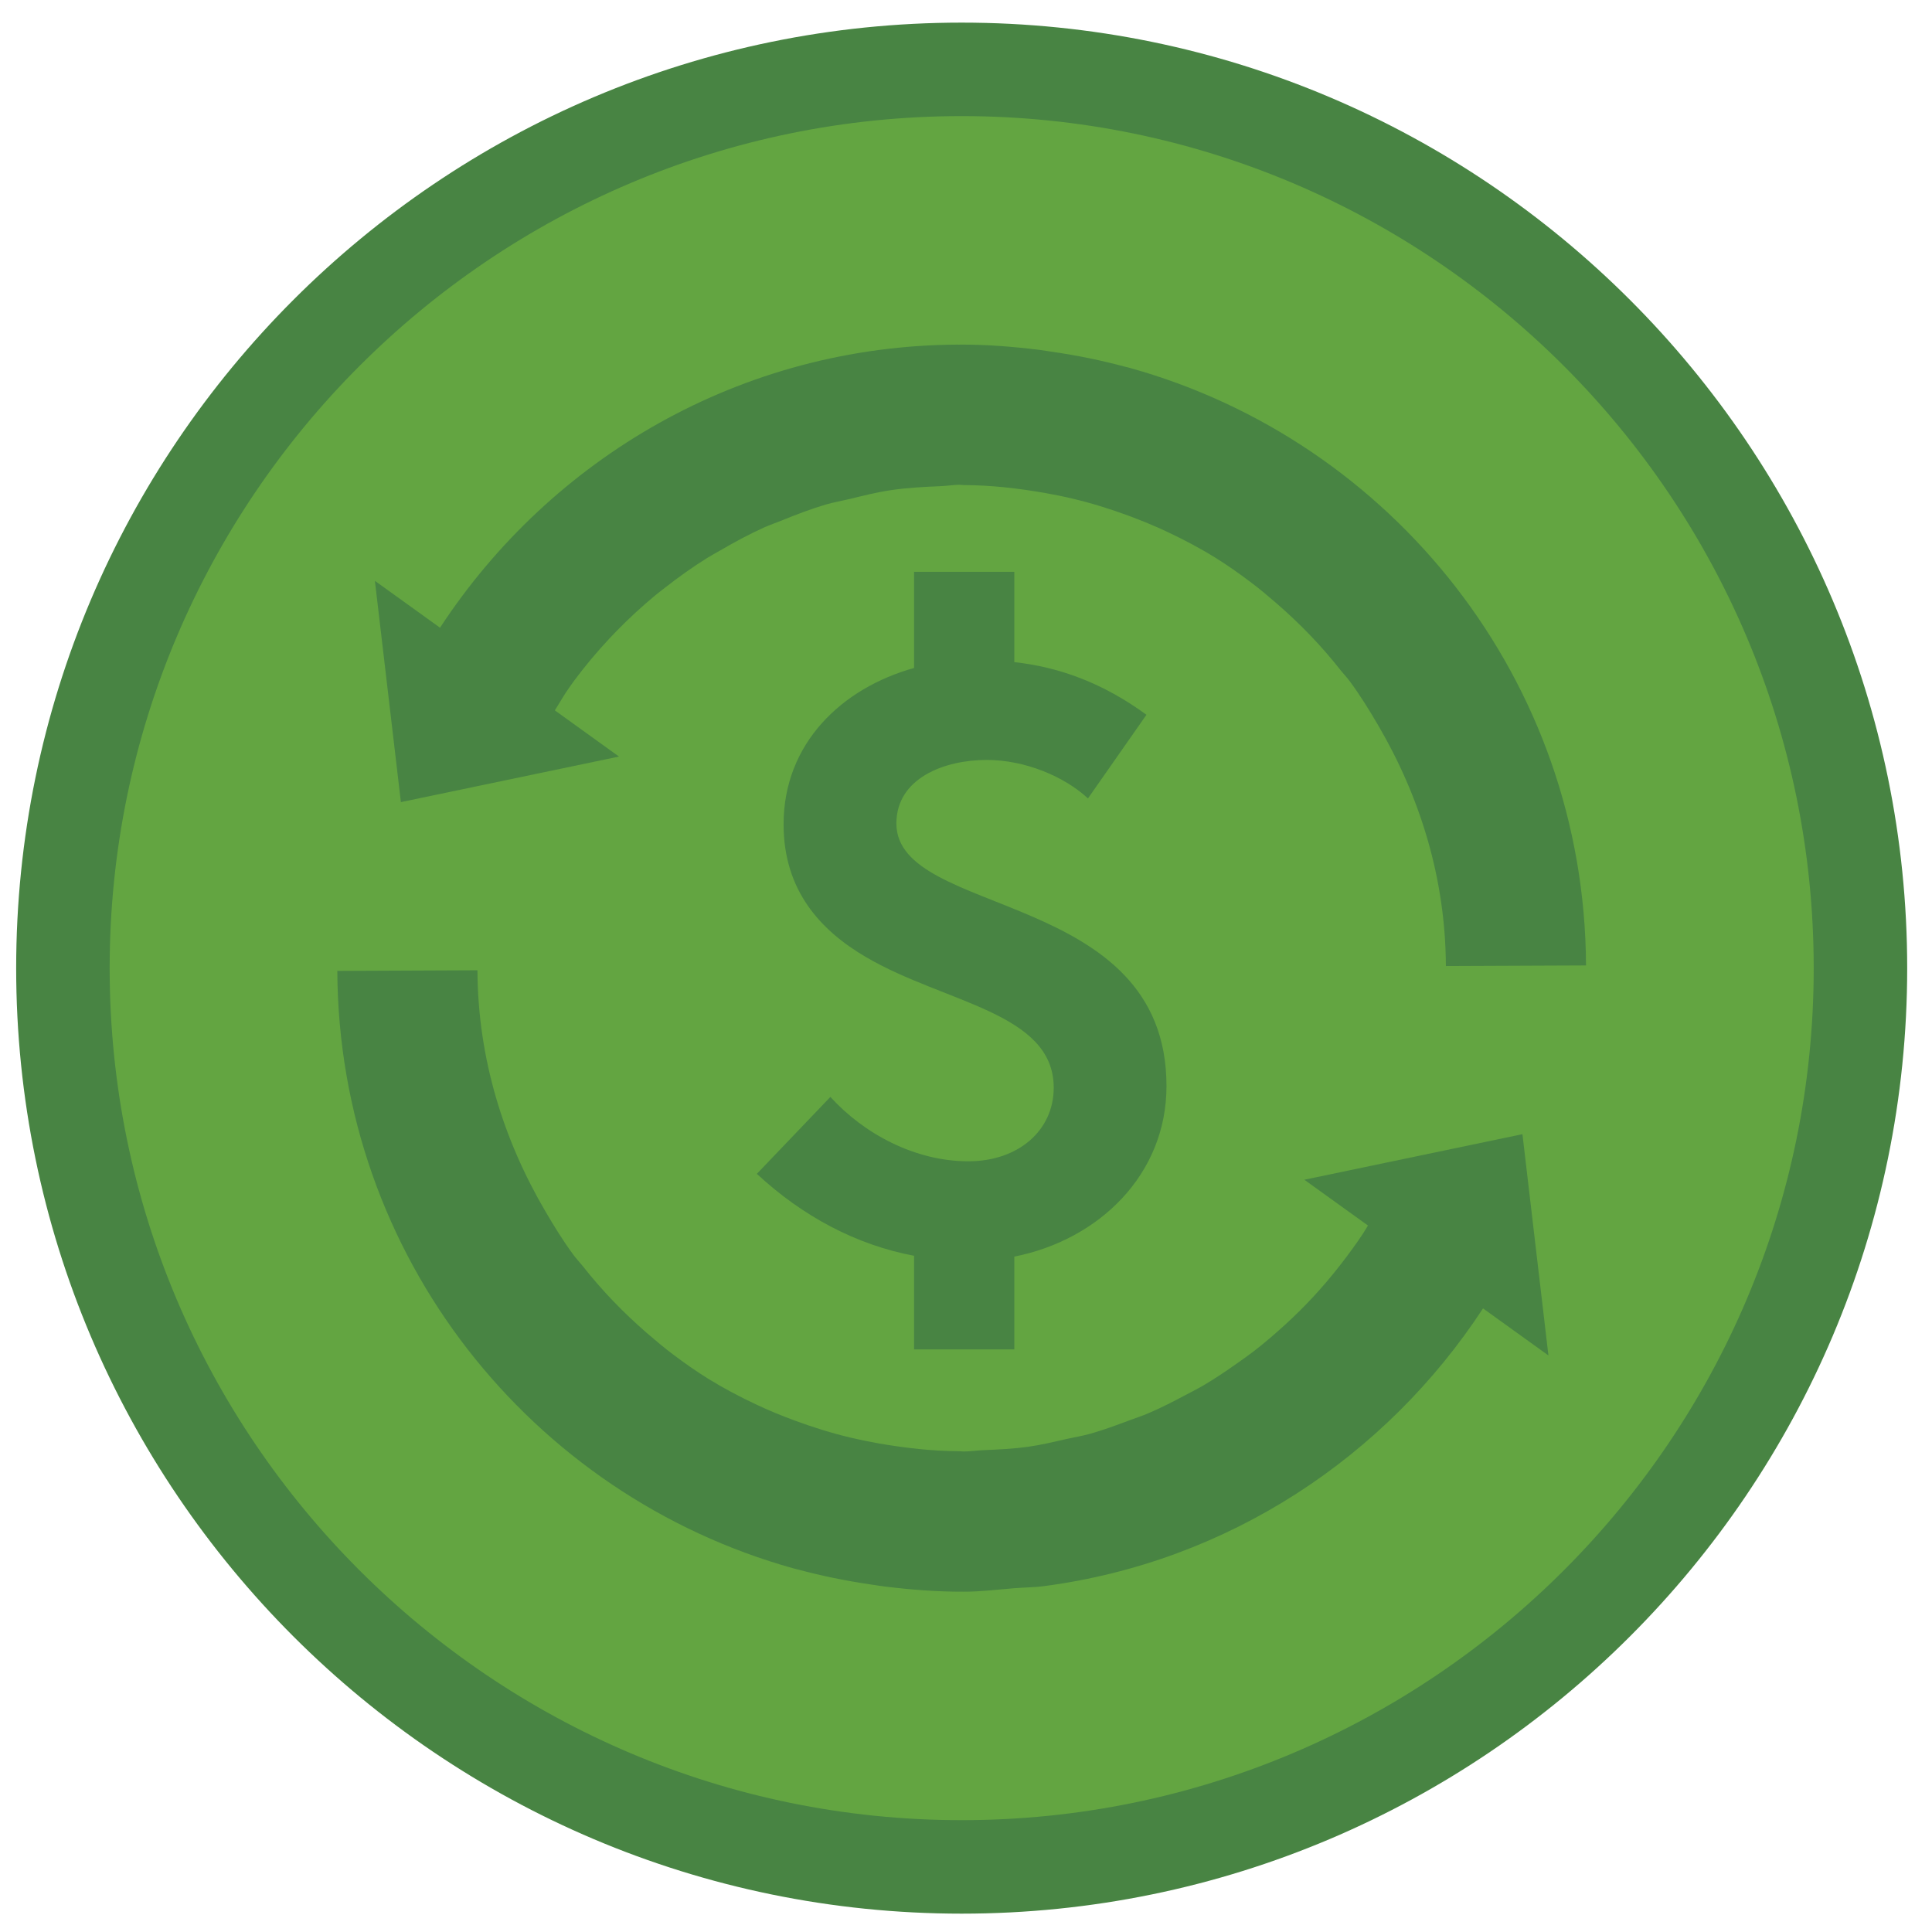
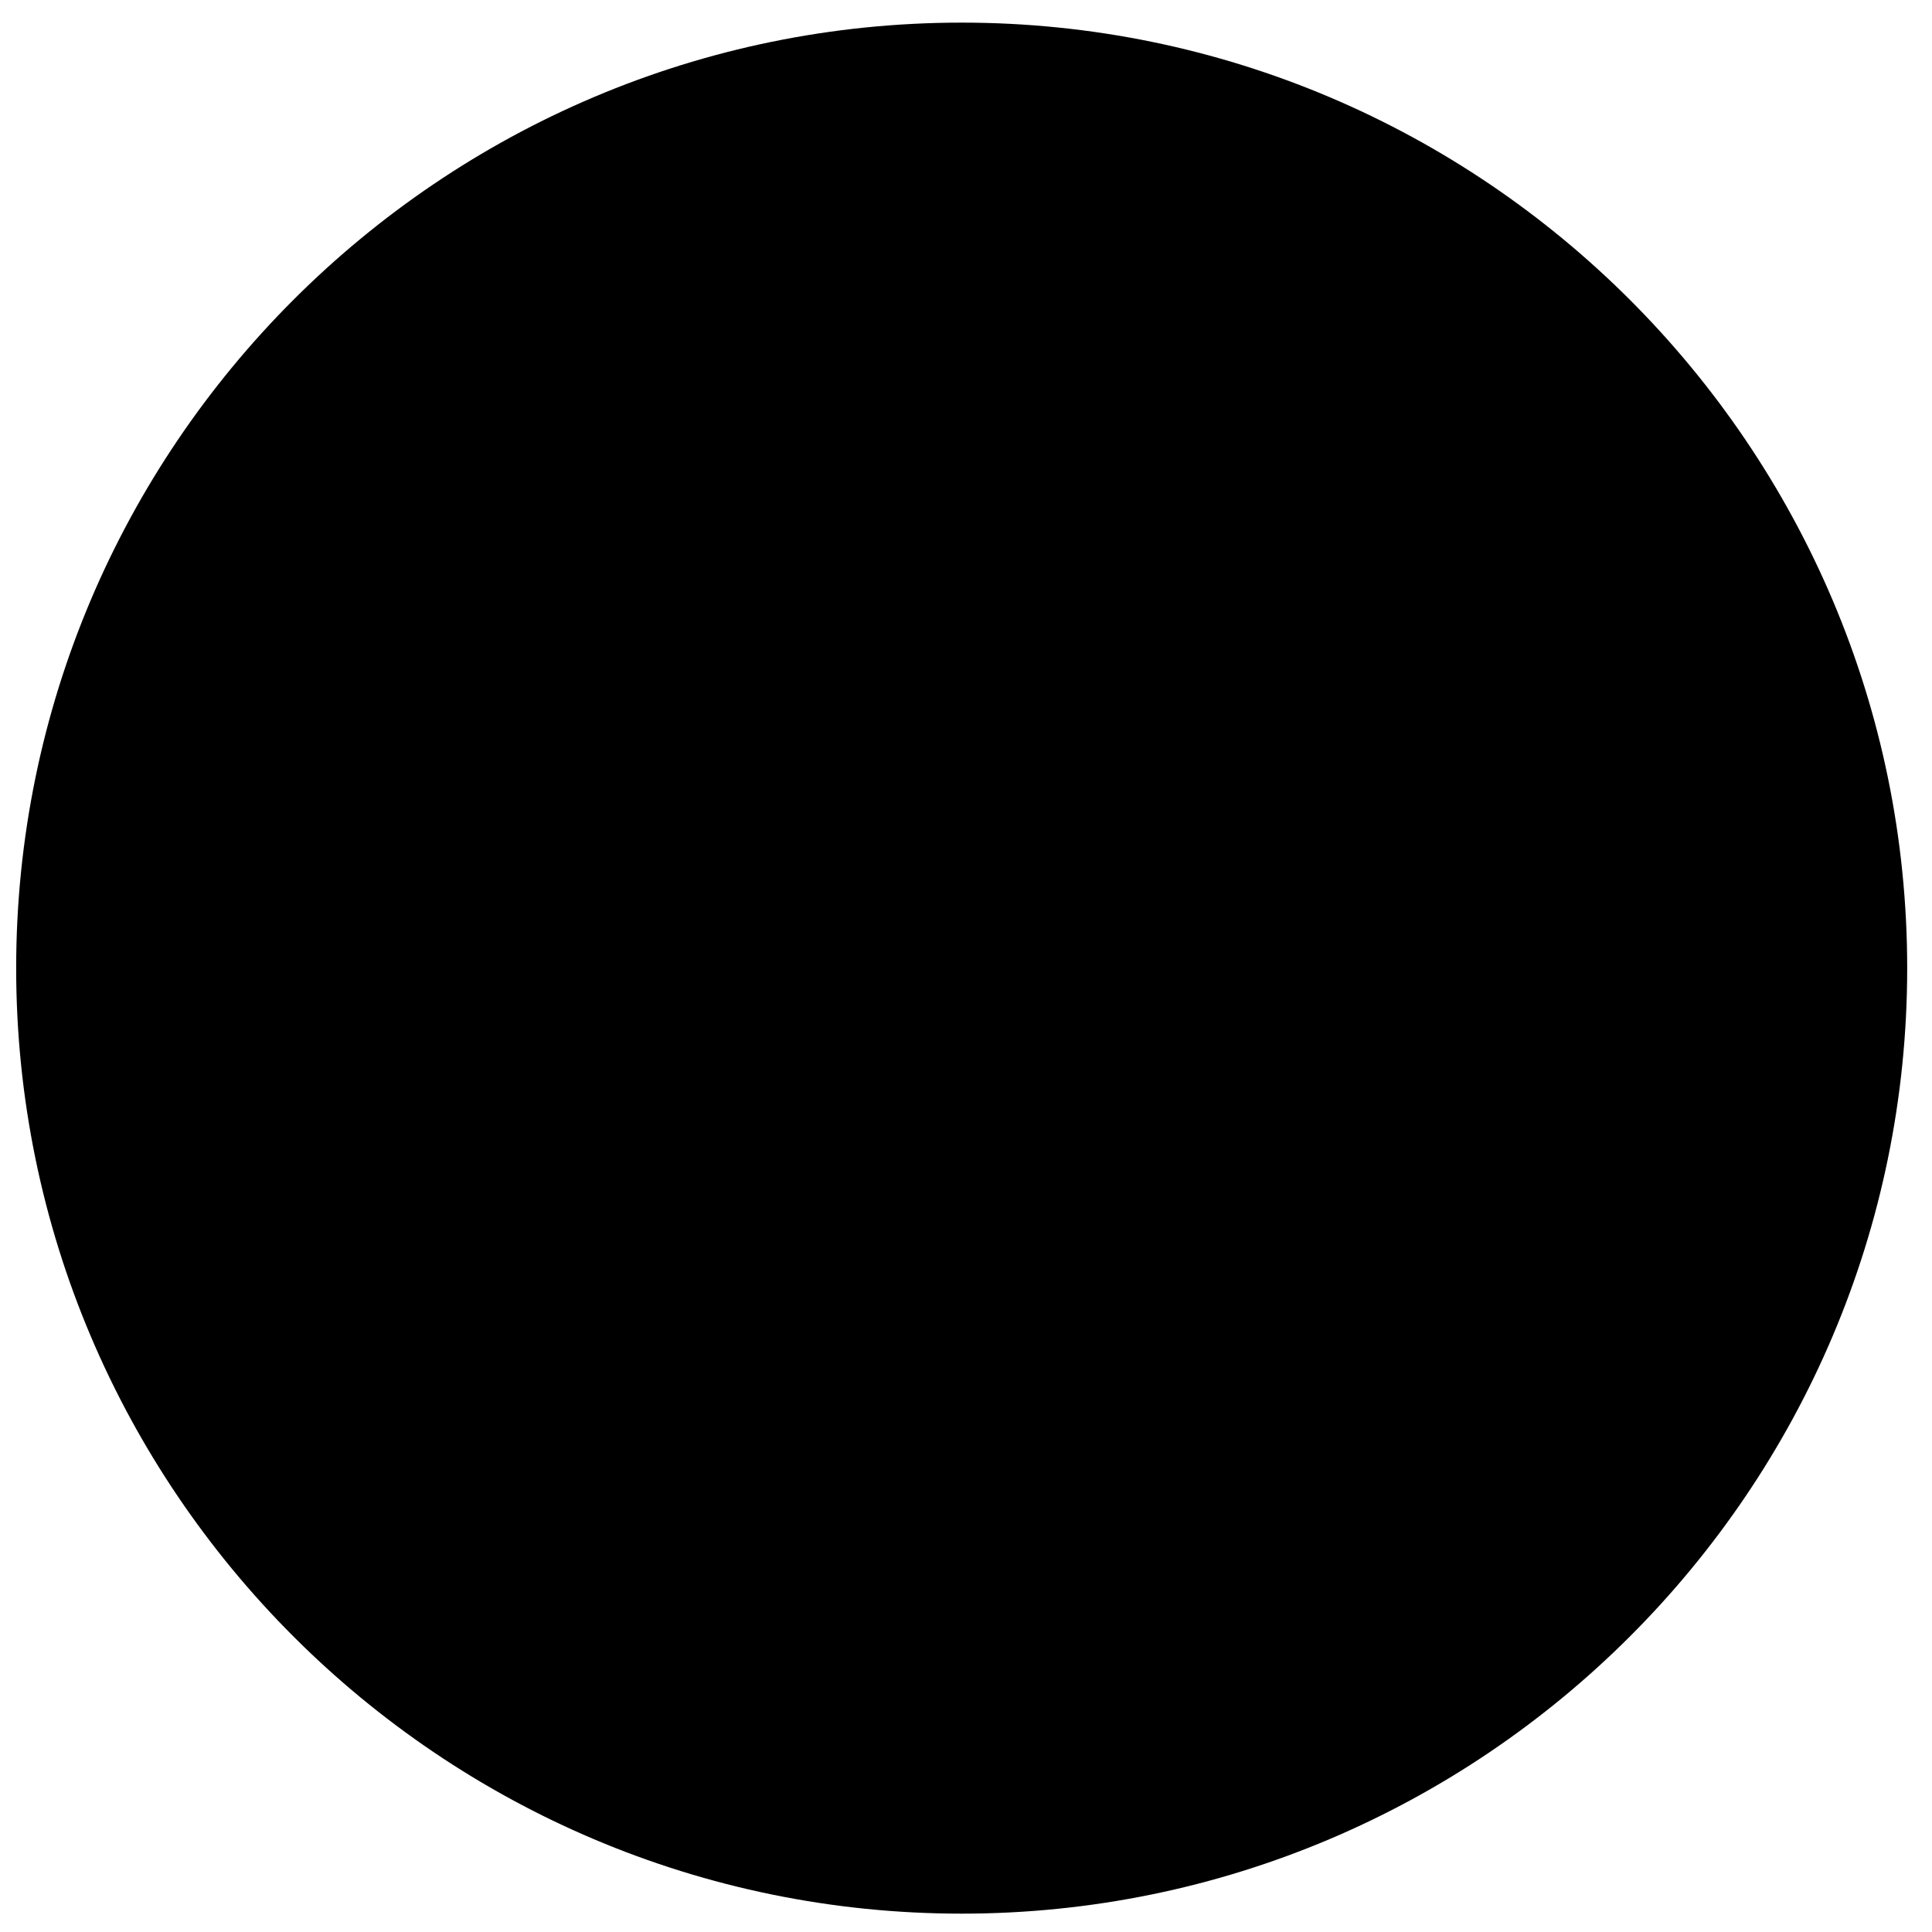
<svg xmlns="http://www.w3.org/2000/svg" width="62px" height="62px" viewBox="0 0 62 62" version="1.1">
  <defs />
-   <g id="Page-1" stroke="none" stroke-width="1" fill="none" fill-rule="evenodd">
+   <g id="Page-1" stroke-width="1" fill-rule="evenodd">
    <g id="icon-repeat" transform="translate(2, 2)">
-       <path d="M28.861,57.911 C44.765,57.911 57.704,44.973 57.704,29.069 C57.704,13.165 44.765,0.226 28.861,0.226 C12.957,0.226 0.019,13.165 0.019,29.069 C0.019,44.973 12.957,57.911 28.861,57.911" id="Fill-1" fill="#63A541" />
-       <path d="M28.861,57.911 C44.765,57.911 57.704,44.973 57.704,29.069 C57.704,13.165 44.765,0.226 28.861,0.226 C12.957,0.226 0.019,13.165 0.019,29.069 C0.019,44.973 12.957,57.911 28.861,57.911 L28.861,57.911 Z" id="Stroke-2" stroke="#488443" stroke-width="3" />
-       <path d="M22.288,35.67 C23.763,37.038 25.479,37.95 27.333,38.299 L27.333,41.304 L30.55,41.304 L30.55,38.326 C33.262,37.789 35.434,35.697 35.434,32.852 C35.434,26.519 26.766,27.459 26.766,24.426 C26.766,22.977 28.298,22.387 29.665,22.387 C30.9,22.387 32.163,22.924 32.914,23.622 L34.791,20.938 C33.396,19.919 32.002,19.409 30.55,19.248 L30.55,16.35 L27.333,16.35 L27.333,19.436 C25.023,20.08 23.146,21.85 23.146,24.453 C23.146,26.573 24.326,27.861 25.801,28.72 C28.325,30.196 31.815,30.491 31.815,32.906 C31.815,34.274 30.684,35.267 29.075,35.267 C27.36,35.267 25.72,34.382 24.648,33.201 L22.288,35.67" id="Fill-3" fill="#488443" />
-       <path d="M28.951,49.078 C28.959,49.078 28.966,49.079 28.974,49.079 C29.502,49.076 30.012,49.011 30.529,48.969 C30.856,48.941 31.192,48.943 31.514,48.899 C37.42,48.121 42.475,44.748 45.592,39.988 L47.691,41.498 L46.857,34.397 L39.858,35.859 L41.899,37.328 C41.845,37.414 41.796,37.503 41.74,37.587 C41.521,37.919 41.285,38.24 41.042,38.554 C40.885,38.756 40.726,38.955 40.559,39.149 C40.294,39.459 40.018,39.758 39.729,40.046 C39.56,40.216 39.385,40.379 39.209,40.54 C38.896,40.824 38.576,41.1 38.242,41.358 C38.066,41.494 37.884,41.621 37.702,41.749 C37.345,42.002 36.982,42.246 36.603,42.469 C36.423,42.574 36.235,42.667 36.05,42.766 C35.653,42.977 35.253,43.183 34.836,43.36 C34.643,43.442 34.441,43.506 34.245,43.58 C33.822,43.739 33.399,43.895 32.96,44.018 C32.724,44.083 32.478,44.122 32.238,44.176 C31.824,44.27 31.413,44.37 30.987,44.43 C30.513,44.495 30.027,44.518 29.539,44.538 C29.335,44.548 29.137,44.579 28.931,44.58 C28.882,44.581 28.834,44.571 28.785,44.571 C27.906,44.568 27.054,44.467 26.216,44.324 C25.906,44.27 25.599,44.207 25.296,44.135 C24.681,43.99 24.085,43.801 23.5,43.586 C23.083,43.431 22.673,43.265 22.274,43.075 C21.737,42.823 21.216,42.548 20.715,42.238 C20.332,42 19.966,41.741 19.606,41.471 C19.312,41.251 19.033,41.014 18.755,40.775 C18.002,40.122 17.309,39.405 16.693,38.62 C16.601,38.504 16.497,38.398 16.409,38.279 C16.076,37.829 15.781,37.351 15.498,36.866 C14.161,34.586 13.334,31.97 13.322,29.137 L8.825,29.157 C8.865,38.314 15.057,45.99 23.463,48.331 C23.52,48.347 23.577,48.359 23.634,48.374 C24.379,48.574 25.14,48.729 25.916,48.843 C26.069,48.865 26.22,48.891 26.375,48.911 C27.211,49.013 28.058,49.083 28.923,49.079 C28.932,49.079 28.941,49.078 28.951,49.078 L28.951,49.078 Z M44.4,29.001 L48.897,28.982 C48.857,19.824 42.666,12.148 34.259,9.807 C34.203,9.791 34.145,9.78 34.088,9.764 C33.343,9.564 32.582,9.409 31.806,9.295 C31.653,9.273 31.501,9.247 31.347,9.227 C30.511,9.124 29.665,9.055 28.8,9.059 C28.79,9.059 28.782,9.06 28.772,9.061 C28.764,9.061 28.756,9.059 28.748,9.059 C21.769,9.089 15.677,12.713 12.121,18.144 L10.031,16.64 L10.865,23.741 L17.864,22.279 L15.805,20.796 C15.961,20.552 16.101,20.297 16.27,20.062 C16.32,19.992 16.368,19.922 16.419,19.853 C16.769,19.38 17.147,18.93 17.547,18.501 C17.625,18.417 17.704,18.335 17.784,18.253 C18.179,17.848 18.595,17.464 19.031,17.103 C19.136,17.017 19.245,16.935 19.352,16.851 C19.785,16.513 20.231,16.194 20.698,15.903 C20.834,15.818 20.976,15.743 21.115,15.663 C21.573,15.396 22.04,15.144 22.527,14.924 C22.703,14.846 22.888,14.783 23.067,14.711 C23.535,14.52 24.008,14.337 24.498,14.192 C24.745,14.12 25.003,14.076 25.255,14.016 C25.696,13.909 26.136,13.796 26.592,13.729 C27.118,13.652 27.659,13.623 28.201,13.601 C28.4,13.592 28.592,13.559 28.792,13.557 C28.842,13.557 28.888,13.566 28.938,13.567 C29.816,13.57 30.669,13.671 31.507,13.815 C31.817,13.869 32.124,13.931 32.427,14.004 C33.041,14.148 33.636,14.337 34.22,14.551 C34.64,14.708 35.052,14.875 35.455,15.066 C35.989,15.317 36.509,15.591 37.007,15.9 C37.39,16.138 37.757,16.398 38.116,16.668 C38.411,16.887 38.689,17.123 38.967,17.363 C39.718,18.014 40.409,18.728 41.023,19.511 C41.118,19.63 41.224,19.738 41.314,19.86 C41.646,20.309 41.941,20.786 42.224,21.27 C43.56,23.551 44.388,26.168 44.4,29.001 L44.4,29.001 Z" id="Fill-4" fill="#488443" />
+       <path d="M28.861,57.911 C44.765,57.911 57.704,44.973 57.704,29.069 C57.704,13.165 44.765,0.226 28.861,0.226 C12.957,0.226 0.019,13.165 0.019,29.069 C0.019,44.973 12.957,57.911 28.861,57.911" id="Fill-1" />
+       <path d="M28.861,57.911 C44.765,57.911 57.704,44.973 57.704,29.069 C57.704,13.165 44.765,0.226 28.861,0.226 C12.957,0.226 0.019,13.165 0.019,29.069 C0.019,44.973 12.957,57.911 28.861,57.911 L28.861,57.911 Z" id="Stroke-2" stroke="currentColor" stroke-width="3" />
+       <path d="M22.288,35.67 C23.763,37.038 25.479,37.95 27.333,38.299 L27.333,41.304 L30.55,41.304 L30.55,38.326 C33.262,37.789 35.434,35.697 35.434,32.852 C35.434,26.519 26.766,27.459 26.766,24.426 C26.766,22.977 28.298,22.387 29.665,22.387 C30.9,22.387 32.163,22.924 32.914,23.622 L34.791,20.938 C33.396,19.919 32.002,19.409 30.55,19.248 L30.55,16.35 L27.333,16.35 L27.333,19.436 C25.023,20.08 23.146,21.85 23.146,24.453 C23.146,26.573 24.326,27.861 25.801,28.72 C28.325,30.196 31.815,30.491 31.815,32.906 C31.815,34.274 30.684,35.267 29.075,35.267 C27.36,35.267 25.72,34.382 24.648,33.201 L22.288,35.67" id="Fill-3" fill="currentColor" />
+       <path d="M28.951,49.078 C28.959,49.078 28.966,49.079 28.974,49.079 C29.502,49.076 30.012,49.011 30.529,48.969 C30.856,48.941 31.192,48.943 31.514,48.899 C37.42,48.121 42.475,44.748 45.592,39.988 L47.691,41.498 L46.857,34.397 L39.858,35.859 L41.899,37.328 C41.845,37.414 41.796,37.503 41.74,37.587 C41.521,37.919 41.285,38.24 41.042,38.554 C40.885,38.756 40.726,38.955 40.559,39.149 C40.294,39.459 40.018,39.758 39.729,40.046 C39.56,40.216 39.385,40.379 39.209,40.54 C38.896,40.824 38.576,41.1 38.242,41.358 C38.066,41.494 37.884,41.621 37.702,41.749 C37.345,42.002 36.982,42.246 36.603,42.469 C36.423,42.574 36.235,42.667 36.05,42.766 C35.653,42.977 35.253,43.183 34.836,43.36 C34.643,43.442 34.441,43.506 34.245,43.58 C33.822,43.739 33.399,43.895 32.96,44.018 C32.724,44.083 32.478,44.122 32.238,44.176 C31.824,44.27 31.413,44.37 30.987,44.43 C30.513,44.495 30.027,44.518 29.539,44.538 C29.335,44.548 29.137,44.579 28.931,44.58 C28.882,44.581 28.834,44.571 28.785,44.571 C27.906,44.568 27.054,44.467 26.216,44.324 C25.906,44.27 25.599,44.207 25.296,44.135 C24.681,43.99 24.085,43.801 23.5,43.586 C23.083,43.431 22.673,43.265 22.274,43.075 C21.737,42.823 21.216,42.548 20.715,42.238 C20.332,42 19.966,41.741 19.606,41.471 C19.312,41.251 19.033,41.014 18.755,40.775 C18.002,40.122 17.309,39.405 16.693,38.62 C16.601,38.504 16.497,38.398 16.409,38.279 C16.076,37.829 15.781,37.351 15.498,36.866 C14.161,34.586 13.334,31.97 13.322,29.137 L8.825,29.157 C8.865,38.314 15.057,45.99 23.463,48.331 C23.52,48.347 23.577,48.359 23.634,48.374 C24.379,48.574 25.14,48.729 25.916,48.843 C26.069,48.865 26.22,48.891 26.375,48.911 C27.211,49.013 28.058,49.083 28.923,49.079 C28.932,49.079 28.941,49.078 28.951,49.078 L28.951,49.078 Z M44.4,29.001 L48.897,28.982 C48.857,19.824 42.666,12.148 34.259,9.807 C34.203,9.791 34.145,9.78 34.088,9.764 C33.343,9.564 32.582,9.409 31.806,9.295 C31.653,9.273 31.501,9.247 31.347,9.227 C30.511,9.124 29.665,9.055 28.8,9.059 C28.79,9.059 28.782,9.06 28.772,9.061 C28.764,9.061 28.756,9.059 28.748,9.059 C21.769,9.089 15.677,12.713 12.121,18.144 L10.031,16.64 L10.865,23.741 L17.864,22.279 L15.805,20.796 C15.961,20.552 16.101,20.297 16.27,20.062 C16.32,19.992 16.368,19.922 16.419,19.853 C16.769,19.38 17.147,18.93 17.547,18.501 C17.625,18.417 17.704,18.335 17.784,18.253 C18.179,17.848 18.595,17.464 19.031,17.103 C19.136,17.017 19.245,16.935 19.352,16.851 C19.785,16.513 20.231,16.194 20.698,15.903 C20.834,15.818 20.976,15.743 21.115,15.663 C21.573,15.396 22.04,15.144 22.527,14.924 C22.703,14.846 22.888,14.783 23.067,14.711 C23.535,14.52 24.008,14.337 24.498,14.192 C24.745,14.12 25.003,14.076 25.255,14.016 C25.696,13.909 26.136,13.796 26.592,13.729 C27.118,13.652 27.659,13.623 28.201,13.601 C28.4,13.592 28.592,13.559 28.792,13.557 C28.842,13.557 28.888,13.566 28.938,13.567 C29.816,13.57 30.669,13.671 31.507,13.815 C31.817,13.869 32.124,13.931 32.427,14.004 C33.041,14.148 33.636,14.337 34.22,14.551 C34.64,14.708 35.052,14.875 35.455,15.066 C35.989,15.317 36.509,15.591 37.007,15.9 C37.39,16.138 37.757,16.398 38.116,16.668 C38.411,16.887 38.689,17.123 38.967,17.363 C39.718,18.014 40.409,18.728 41.023,19.511 C41.118,19.63 41.224,19.738 41.314,19.86 C41.646,20.309 41.941,20.786 42.224,21.27 C43.56,23.551 44.388,26.168 44.4,29.001 L44.4,29.001 Z" id="Fill-4" fill="currentColor" />
    </g>
  </g>
</svg>
